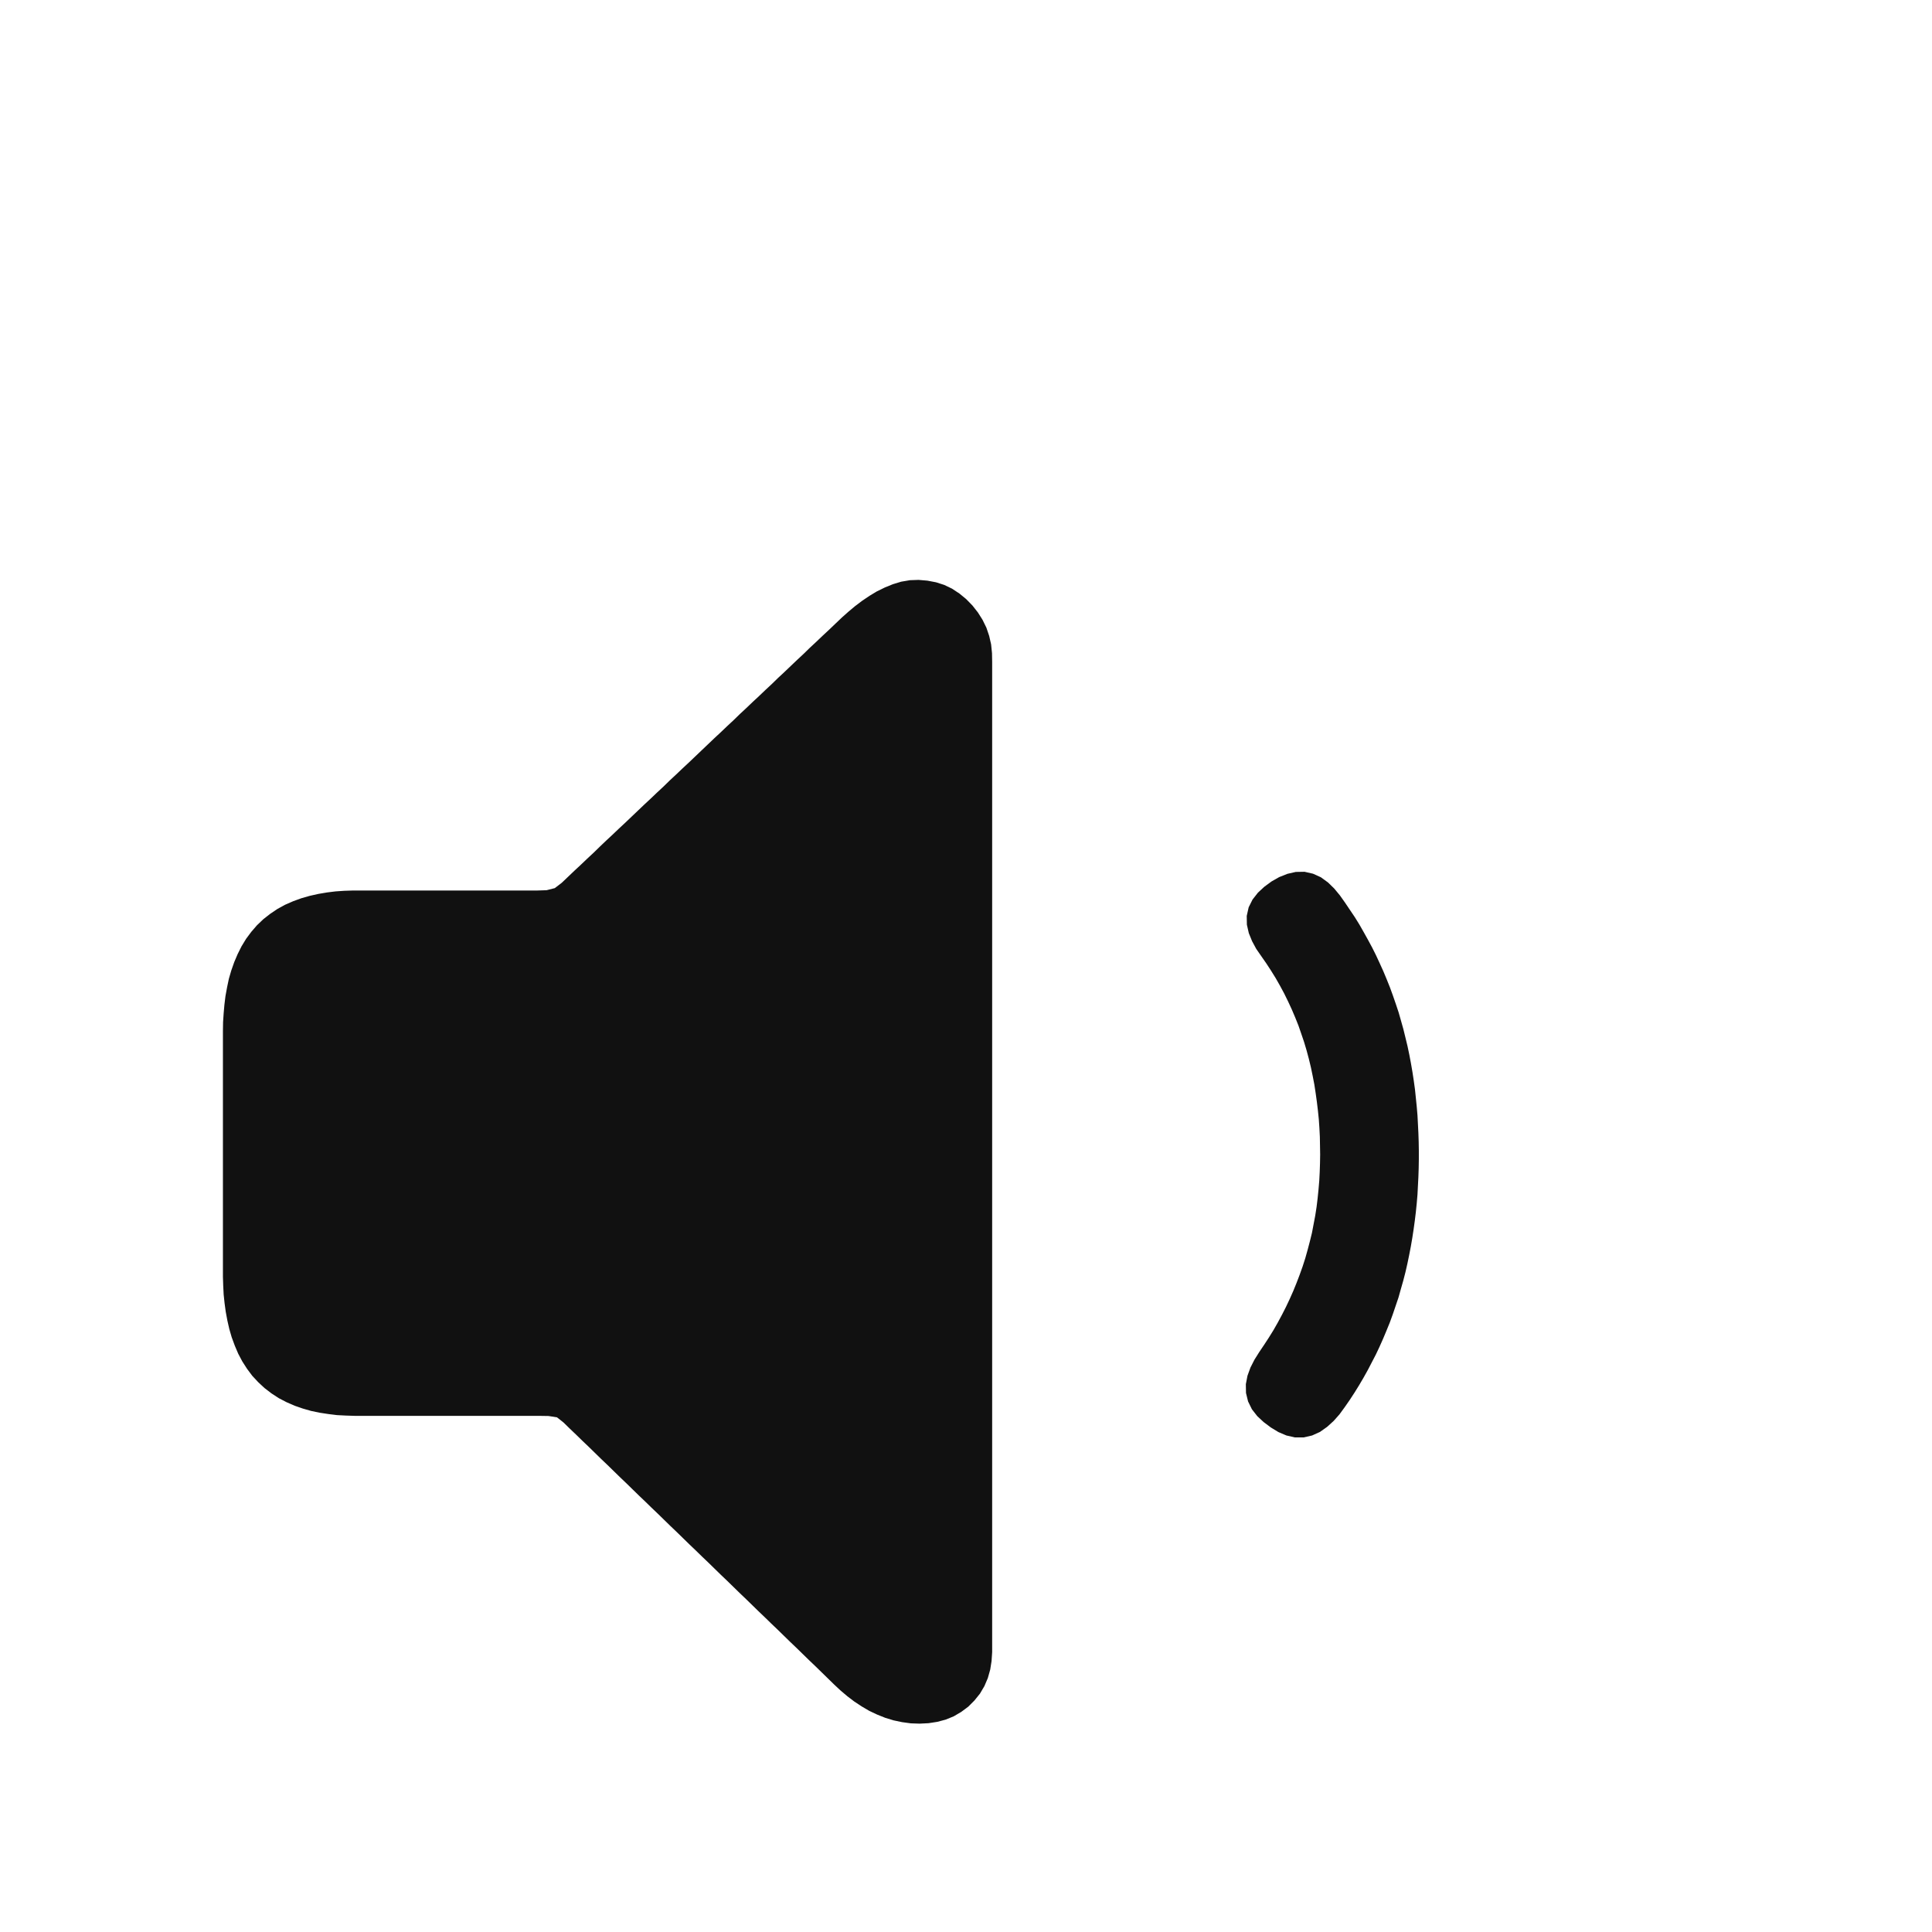
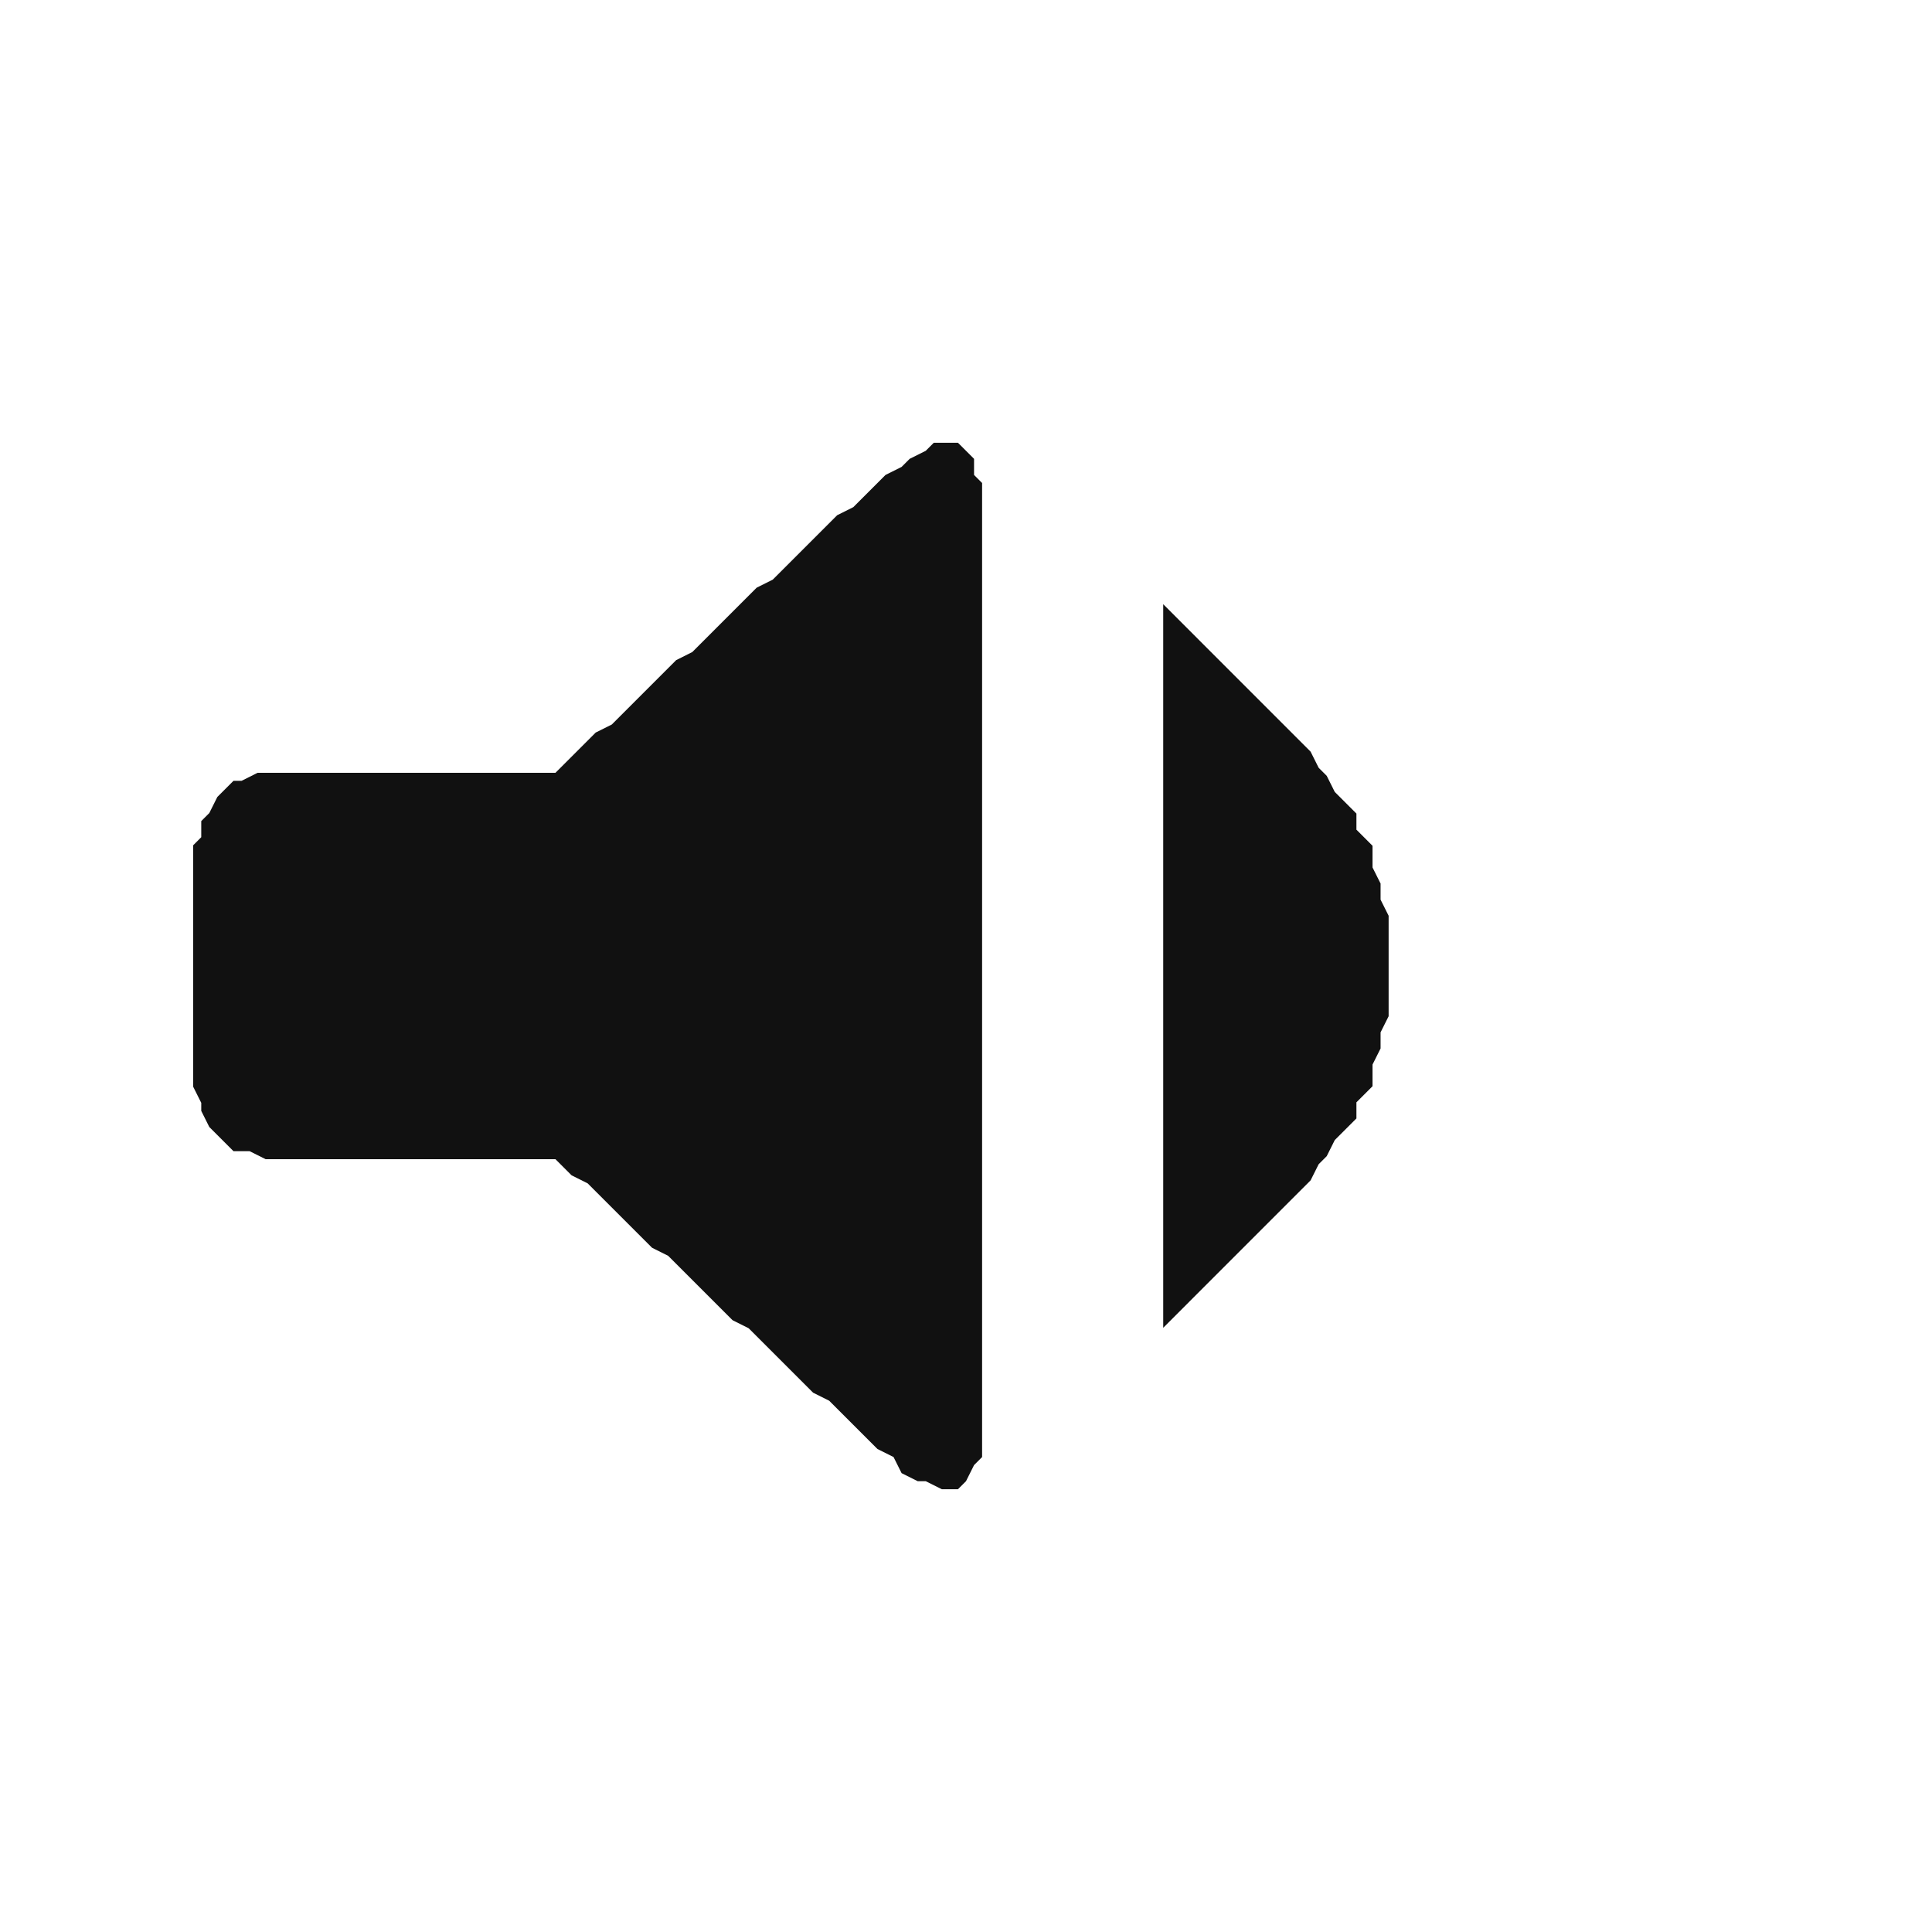
- <svg xmlns="http://www.w3.org/2000/svg" width="22.0" height="22.0" viewBox="0 0 1300.0 1300.0">
-   <path d="M618.8 1159.8L612.9 1159.6L607.0 1158.8L601.3 1157.6L595.7 1155.9L590.2 1153.7L584.9 1151.2L579.8 1148.2L574.8 1144.9L570.2 1141.4L565.7 1137.6L561.3 1133.5L557.0 1129.3L552.8 1125.2L548.6 1121.1L544.3 1117.0L540.1 1112.9L535.9 1108.8L531.6 1104.7L527.4 1100.6L523.2 1096.5L518.9 1092.4L514.7 1088.3L510.4 1084.2L506.2 1080.1L502.0 1076.0L497.7 1071.9L493.5 1067.8L489.3 1063.7L485.0 1059.6L480.8 1055.5L476.6 1051.4L472.3 1047.3L468.1 1043.2L463.8 1039.1L459.6 1035.0L455.4 1030.9L451.1 1026.8L446.9 1022.7L442.7 1018.6L438.4 1014.5L434.2 1010.4L429.9 1006.3L425.7 1002.2L421.5 998.1L417.2 994.0L413.0 989.9L408.8 985.8L404.5 981.7L400.3 977.6L396.1 973.5L391.8 969.4L387.6 965.3L383.3 961.2L379.1 957.1L374.8 953.7L369.1 952.8L362.7 952.7L356.8 952.7L350.9 952.7L345.0 952.7L339.1 952.7L333.2 952.7L327.3 952.7L321.4 952.7L315.5 952.7L309.6 952.7L303.7 952.7L297.8 952.7L291.9 952.7L286.0 952.7L280.1 952.7L274.3 952.7L268.4 952.7L262.5 952.7L256.6 952.7L250.7 952.7L244.8 952.7L238.8 952.7L232.7 952.5L226.8 952.2L221.1 951.5L215.2 950.6L209.4 949.4L203.8 947.8L198.3 945.9L192.8 943.5L187.6 940.8L182.7 937.6L178.0 934.0L173.7 930.0L169.7 925.7L166.2 921.0L163.0 916.0L160.3 910.9L158.0 905.5L155.9 899.8L154.3 894.3L153.0 888.6L151.9 882.7L151.1 876.8L150.5 871.1L150.2 865.2L150.0 859.1L150.0 853.1L150.0 847.2L150.0 841.3L150.0 835.4L150.0 829.5L150.0 823.6L150.0 817.7L150.0 811.8L150.0 806.0L150.0 800.1L150.0 794.2L150.0 788.3L150.0 782.4L150.0 776.5L150.0 770.6L150.0 764.7L150.0 758.8L150.0 752.9L150.0 747.0L150.0 741.1L150.0 735.2L150.0 729.3L150.0 723.4L150.0 717.5L150.0 711.6L150.0 705.7L150.0 699.8L150.0 693.9L150.1 687.7L150.5 681.8L151.0 676.1L151.7 670.3L152.8 664.3L154.0 658.6L155.6 653.1L157.6 647.4L159.9 642.0L162.5 636.8L165.6 631.7L169.1 627.0L172.9 622.6L177.2 618.5L181.8 614.9L186.7 611.6L191.8 608.8L197.3 606.4L202.8 604.4L208.4 602.8L214.2 601.5L220.1 600.5L225.8 599.8L231.6 599.4L237.7 599.2L243.7 599.2L249.6 599.2L255.5 599.2L261.4 599.2L267.3 599.2L273.2 599.2L279.1 599.2L285.0 599.2L290.9 599.2L296.8 599.2L302.7 599.2L308.6 599.2L314.5 599.2L320.4 599.2L326.3 599.2L332.2 599.2L338.1 599.2L344.0 599.2L349.9 599.2L355.8 599.2L361.6 599.2L367.8 599.0L373.3 597.6L378.0 594.0L382.2 590.0L386.5 585.9L390.8 581.9L395.1 577.8L399.4 573.8L403.6 569.7L407.9 565.6L412.2 561.6L416.5 557.5L420.8 553.5L425.1 549.4L429.3 545.4L433.6 541.3L437.9 537.3L442.2 533.2L446.5 529.2L450.7 525.1L455.0 521.1L459.3 517.0L463.6 513.0L467.9 508.9L472.2 504.8L476.4 500.8L480.7 496.7L485.0 492.7L489.3 488.6L493.6 484.6L497.8 480.5L502.1 476.5L506.4 472.4L510.7 468.4L515.0 464.3L519.3 460.3L523.5 456.2L527.8 452.2L532.1 448.1L536.4 444.0L540.7 440.0L544.9 435.9L549.2 431.9L553.5 427.8L557.8 423.8L562.2 419.6L566.6 415.4L571.0 411.5L575.3 407.9L580.2 404.2L585.1 400.9L589.9 398.0L595.4 395.3L600.8 393.1L606.4 391.4L612.3 390.4L618.1 390.2L624.0 390.7L629.8 391.8L635.4 393.6L640.6 396.1L645.6 399.4L650.1 403.1L654.3 407.4L658.0 412.1L661.1 417.0L663.7 422.3L665.6 427.9L666.9 433.6L667.5 439.5L667.6 445.4L667.6 451.3L667.6 457.2L667.6 463.1L667.6 469.0L667.6 474.9L667.6 480.8L667.6 486.7L667.6 492.6L667.6 498.5L667.6 504.4L667.6 510.3L667.6 516.2L667.6 522.1L667.6 528.0L667.6 533.9L667.6 539.8L667.6 545.7L667.6 551.5L667.6 557.4L667.6 563.3L667.6 569.2L667.6 575.1L667.6 581.0L667.6 586.9L667.6 592.8L667.6 598.7L667.6 604.6L667.6 610.5L667.6 616.4L667.6 622.3L667.6 628.2L667.6 634.1L667.6 640.0L667.6 645.9L667.6 651.8L667.6 657.7L667.6 663.6L667.6 669.5L667.6 675.4L667.6 681.3L667.6 687.2L667.6 693.1L667.6 699.0L667.6 704.8L667.6 710.7L667.6 716.6L667.6 722.5L667.6 728.4L667.6 734.3L667.6 740.2L667.6 746.1L667.6 752.0L667.6 757.9L667.6 763.8L667.6 769.7L667.6 775.6L667.6 781.5L667.6 787.4L667.6 793.3L667.6 799.2L667.6 805.1L667.6 811.0L667.6 816.9L667.6 822.8L667.6 828.7L667.6 834.6L667.6 840.5L667.6 846.4L667.6 852.2L667.6 858.1L667.6 864.0L667.6 869.9L667.6 875.8L667.6 881.7L667.6 887.6L667.6 893.5L667.6 899.4L667.6 905.3L667.6 911.2L667.6 917.1L667.6 923.0L667.6 928.9L667.6 934.8L667.6 940.7L667.6 946.6L667.6 952.5L667.6 958.4L667.6 964.3L667.6 970.2L667.6 976.1L667.6 982.0L667.6 987.9L667.6 993.8L667.6 999.6L667.6 1005.5L667.6 1011.4L667.6 1017.3L667.6 1023.2L667.6 1029.1L667.6 1035.0L667.6 1040.9L667.6 1046.8L667.6 1052.7L667.6 1058.6L667.6 1064.5L667.6 1070.4L667.6 1076.3L667.6 1082.2L667.6 1088.1L667.6 1094.0L667.6 1099.9L667.6 1105.8L667.6 1111.7L667.2 1117.7L666.3 1123.4L664.7 1129.1L662.4 1134.5L659.4 1139.6L655.7 1144.2L651.5 1148.4L646.8 1151.9L641.7 1154.9L636.3 1157.1L630.6 1158.6L624.8 1159.5L618.8 1159.8ZM855.1 960.5L850.3 956.9L846.0 952.9L842.4 948.3L839.8 943.0L838.4 937.3L838.3 931.4L839.4 925.7L841.4 920.2L844.1 914.9L847.3 909.8L850.6 904.9L853.8 900.0L856.9 895.0L859.8 889.9L862.6 884.7L865.3 879.4L867.8 874.1L870.2 868.7L872.4 863.3L874.5 857.8L876.5 852.2L878.3 846.6L879.9 840.9L881.4 835.2L882.8 829.5L883.9 823.7L885.0 817.9L885.9 812.1L886.6 806.3L887.2 800.4L887.7 794.5L888.0 788.7L888.2 782.8L888.3 776.8L888.2 770.8L888.1 764.9L887.8 759.1L887.4 753.2L886.8 747.3L886.1 741.5L885.3 735.7L884.4 729.8L883.3 724.1L882.1 718.3L880.7 712.5L879.2 706.9L877.5 701.2L875.6 695.6L873.7 690.1L871.5 684.6L869.2 679.2L866.7 673.8L864.1 668.5L861.3 663.3L858.4 658.2L855.3 653.2L852.1 648.3L848.7 643.4L845.3 638.5L842.5 633.3L840.3 627.9L839.0 622.2L838.9 616.3L840.2 610.5L842.8 605.3L846.4 600.7L850.7 596.7L855.6 593.1L860.7 590.2L866.2 588.0L871.9 586.7L877.8 586.6L883.5 587.9L888.8 590.3L893.6 593.8L897.8 597.9L901.6 602.5L905.0 607.3L908.3 612.2L911.6 617.1L914.7 622.1L917.6 627.2L920.5 632.4L923.3 637.6L925.9 642.8L928.4 648.2L930.8 653.5L933.1 659.0L935.3 664.5L937.3 670.0L939.2 675.5L941.1 681.2L942.7 686.8L944.3 692.5L945.7 698.2L947.1 704.0L948.3 709.7L949.4 715.5L950.4 721.3L951.3 727.2L952.1 733.0L952.7 738.8L953.3 744.7L953.8 750.6L954.1 756.4L954.4 762.3L954.6 768.2L954.7 774.1L954.7 780.1L954.6 786.1L954.4 792.0L954.1 797.8L953.8 803.7L953.3 809.6L952.7 815.5L952.0 821.3L951.2 827.1L950.3 833.0L949.3 838.8L948.2 844.5L947.0 850.3L945.7 856.0L944.2 861.8L942.6 867.4L941.0 873.1L939.1 878.7L937.2 884.3L935.2 889.8L933.0 895.2L930.7 900.7L928.3 906.1L925.8 911.4L923.1 916.6L920.4 921.8L917.5 927.0L914.5 932.1L911.4 937.1L908.2 942.0L904.8 946.9L901.3 951.7L897.4 956.1L893.0 960.1L888.2 963.5L882.9 965.9L877.2 967.2L871.3 967.2L865.6 965.9L860.2 963.6L855.1 960.5Z" fill="#111111" />
+ <svg xmlns="http://www.w3.org/2000/svg" width="22.0" height="22.0" viewBox="0 0 24.0 24.0">
+   <path d="M3.6 9.6L3.7 9.6L3.9 9.6L4.0 9.6L4.2 9.6L4.3 9.6L4.5 9.6L4.6 9.6L4.8 9.6L4.9 9.6L5.1 9.6L5.2 9.6L5.4 9.6L5.5 9.6L5.7 9.6L5.8 9.6L6.0 9.6L6.1 9.6L6.3 9.6L6.4 9.6L6.6 9.6L6.7 9.6L6.9 9.6L7.0 9.5L7.1 9.4L7.2 9.3L7.3 9.2L7.4 9.1L7.6 9.0L7.7 8.9L7.8 8.8L7.9 8.7L8.0 8.6L8.1 8.5L8.2 8.4L8.3 8.3L8.4 8.2L8.6 8.1L8.7 8.0L8.8 7.9L8.9 7.8L9.0 7.7L9.1 7.6L9.2 7.5L9.3 7.4L9.4 7.3L9.6 7.2L9.7 7.1L9.8 7.0L9.9 6.9L10.0 6.8L10.1 6.7L10.2 6.6L10.3 6.5L10.4 6.4L10.6 6.3L10.7 6.2L10.8 6.1L10.9 6.0L11.0 5.9L11.2 5.8L11.3 5.7L11.5 5.6L11.6 5.5L11.7 5.5L11.9 5.5L11.9 5.5L12.0 5.6L12.1 5.7L12.1 5.9L12.2 6.0L12.2 6.2L12.2 6.4L12.2 6.6L12.2 6.7L12.2 6.9L12.2 7.0L12.2 7.2L12.2 7.3L12.2 7.5L12.2 7.6L12.2 7.8L12.2 7.9L12.2 8.1L12.2 8.2L12.2 8.4L12.2 8.5L12.2 8.7L12.2 8.8L12.2 9.0L12.2 9.1L12.2 9.3L12.2 9.4L12.2 9.6L12.2 9.7L12.2 9.9L12.2 10.0L12.2 10.2L12.2 10.3L12.2 10.5L12.2 10.6L12.2 10.8L12.2 10.9L12.2 11.1L12.2 11.2L12.2 11.4L12.2 11.5L12.2 11.7L12.2 11.8L12.2 12.0L12.2 12.1L12.2 12.3L12.2 12.4L12.2 12.6L12.2 12.7L12.2 12.9L12.2 13.0L12.2 13.2L12.2 13.3L12.2 13.5L12.2 13.6L12.2 13.8L12.2 13.9L12.2 14.1L12.2 14.2L12.2 14.4L12.2 14.5L12.2 14.7L12.2 14.8L12.2 15.0L12.2 15.1L12.2 15.3L12.2 15.4L12.2 15.6L12.2 15.7L12.2 15.9L12.2 16.0L12.2 16.2L12.2 16.3L12.2 16.5L12.2 16.6L12.2 16.8L12.2 16.9L12.2 17.1L12.2 17.2L12.2 17.4L12.2 17.5L12.2 17.7L12.2 17.9L12.2 18.1L12.1 18.2L12.0 18.4L12.0 18.4L11.9 18.5L11.8 18.5L11.7 18.5L11.5 18.4L11.4 18.4L11.2 18.3L11.1 18.1L10.9 18.0L10.8 17.9L10.7 17.8L10.6 17.7L10.5 17.6L10.4 17.5L10.3 17.4L10.1 17.3L10.0 17.2L9.9 17.1L9.8 17.0L9.7 16.9L9.6 16.8L9.5 16.7L9.4 16.6L9.3 16.5L9.1 16.4L9.0 16.3L8.9 16.2L8.8 16.1L8.7 16.0L8.6 15.9L8.5 15.8L8.4 15.7L8.3 15.6L8.1 15.5L8.0 15.4L7.9 15.3L7.8 15.2L7.7 15.1L7.6 15.0L7.5 14.9L7.4 14.8L7.3 14.7L7.1 14.6L7.0 14.5L6.9 14.4L6.8 14.4L6.6 14.4L6.5 14.4L6.3 14.4L6.2 14.4L6.0 14.4L5.9 14.4L5.7 14.4L5.6 14.4L5.4 14.4L5.3 14.4L5.1 14.4L5.0 14.4L4.8 14.4L4.7 14.4L4.5 14.4L4.4 14.4L4.2 14.4L4.1 14.4L3.9 14.4L3.8 14.4L3.6 14.4L3.4 14.4L3.3 14.4L3.1 14.3L2.9 14.3L2.8 14.2L2.7 14.1L2.6 14.0L2.5 13.8L2.5 13.7L2.4 13.5L2.4 13.3L2.4 13.1L2.4 13.0L2.4 12.8L2.4 12.7L2.4 12.5L2.4 12.4L2.4 12.2L2.4 12.1L2.4 11.9L2.4 11.8L2.4 11.6L2.4 11.5L2.4 11.3L2.4 11.2L2.4 11.0L2.4 10.9L2.4 10.7L2.4 10.5L2.5 10.4L2.5 10.2L2.6 10.1L2.7 9.9L2.8 9.8L2.9 9.7L3.0 9.7L3.2 9.6L3.4 9.6L3.6 9.6Z" fill="#111111" />
+   <path d="M15.4 9.8L15.5 9.9L15.6 10.1L15.7 10.2L15.8 10.4L15.9 10.5L15.9 10.6L16.0 10.8L16.1 10.9L16.1 11.0L16.2 11.2L16.2 11.3L16.2 11.4L16.3 11.6L16.3 11.7L16.3 11.9L16.3 12.0L16.3 12.1L16.3 12.3L16.3 12.4L16.2 12.6L16.2 12.7L16.2 12.8L16.1 13.0L16.1 13.1L16.0 13.2L15.9 13.4L15.9 13.5L15.8 13.6L15.7 13.8L15.6 13.9L15.5 14.1L15.4 14.2Z" fill="none" stroke="#111111" stroke-width="1.9" stroke-linecap="round" />
</svg>
